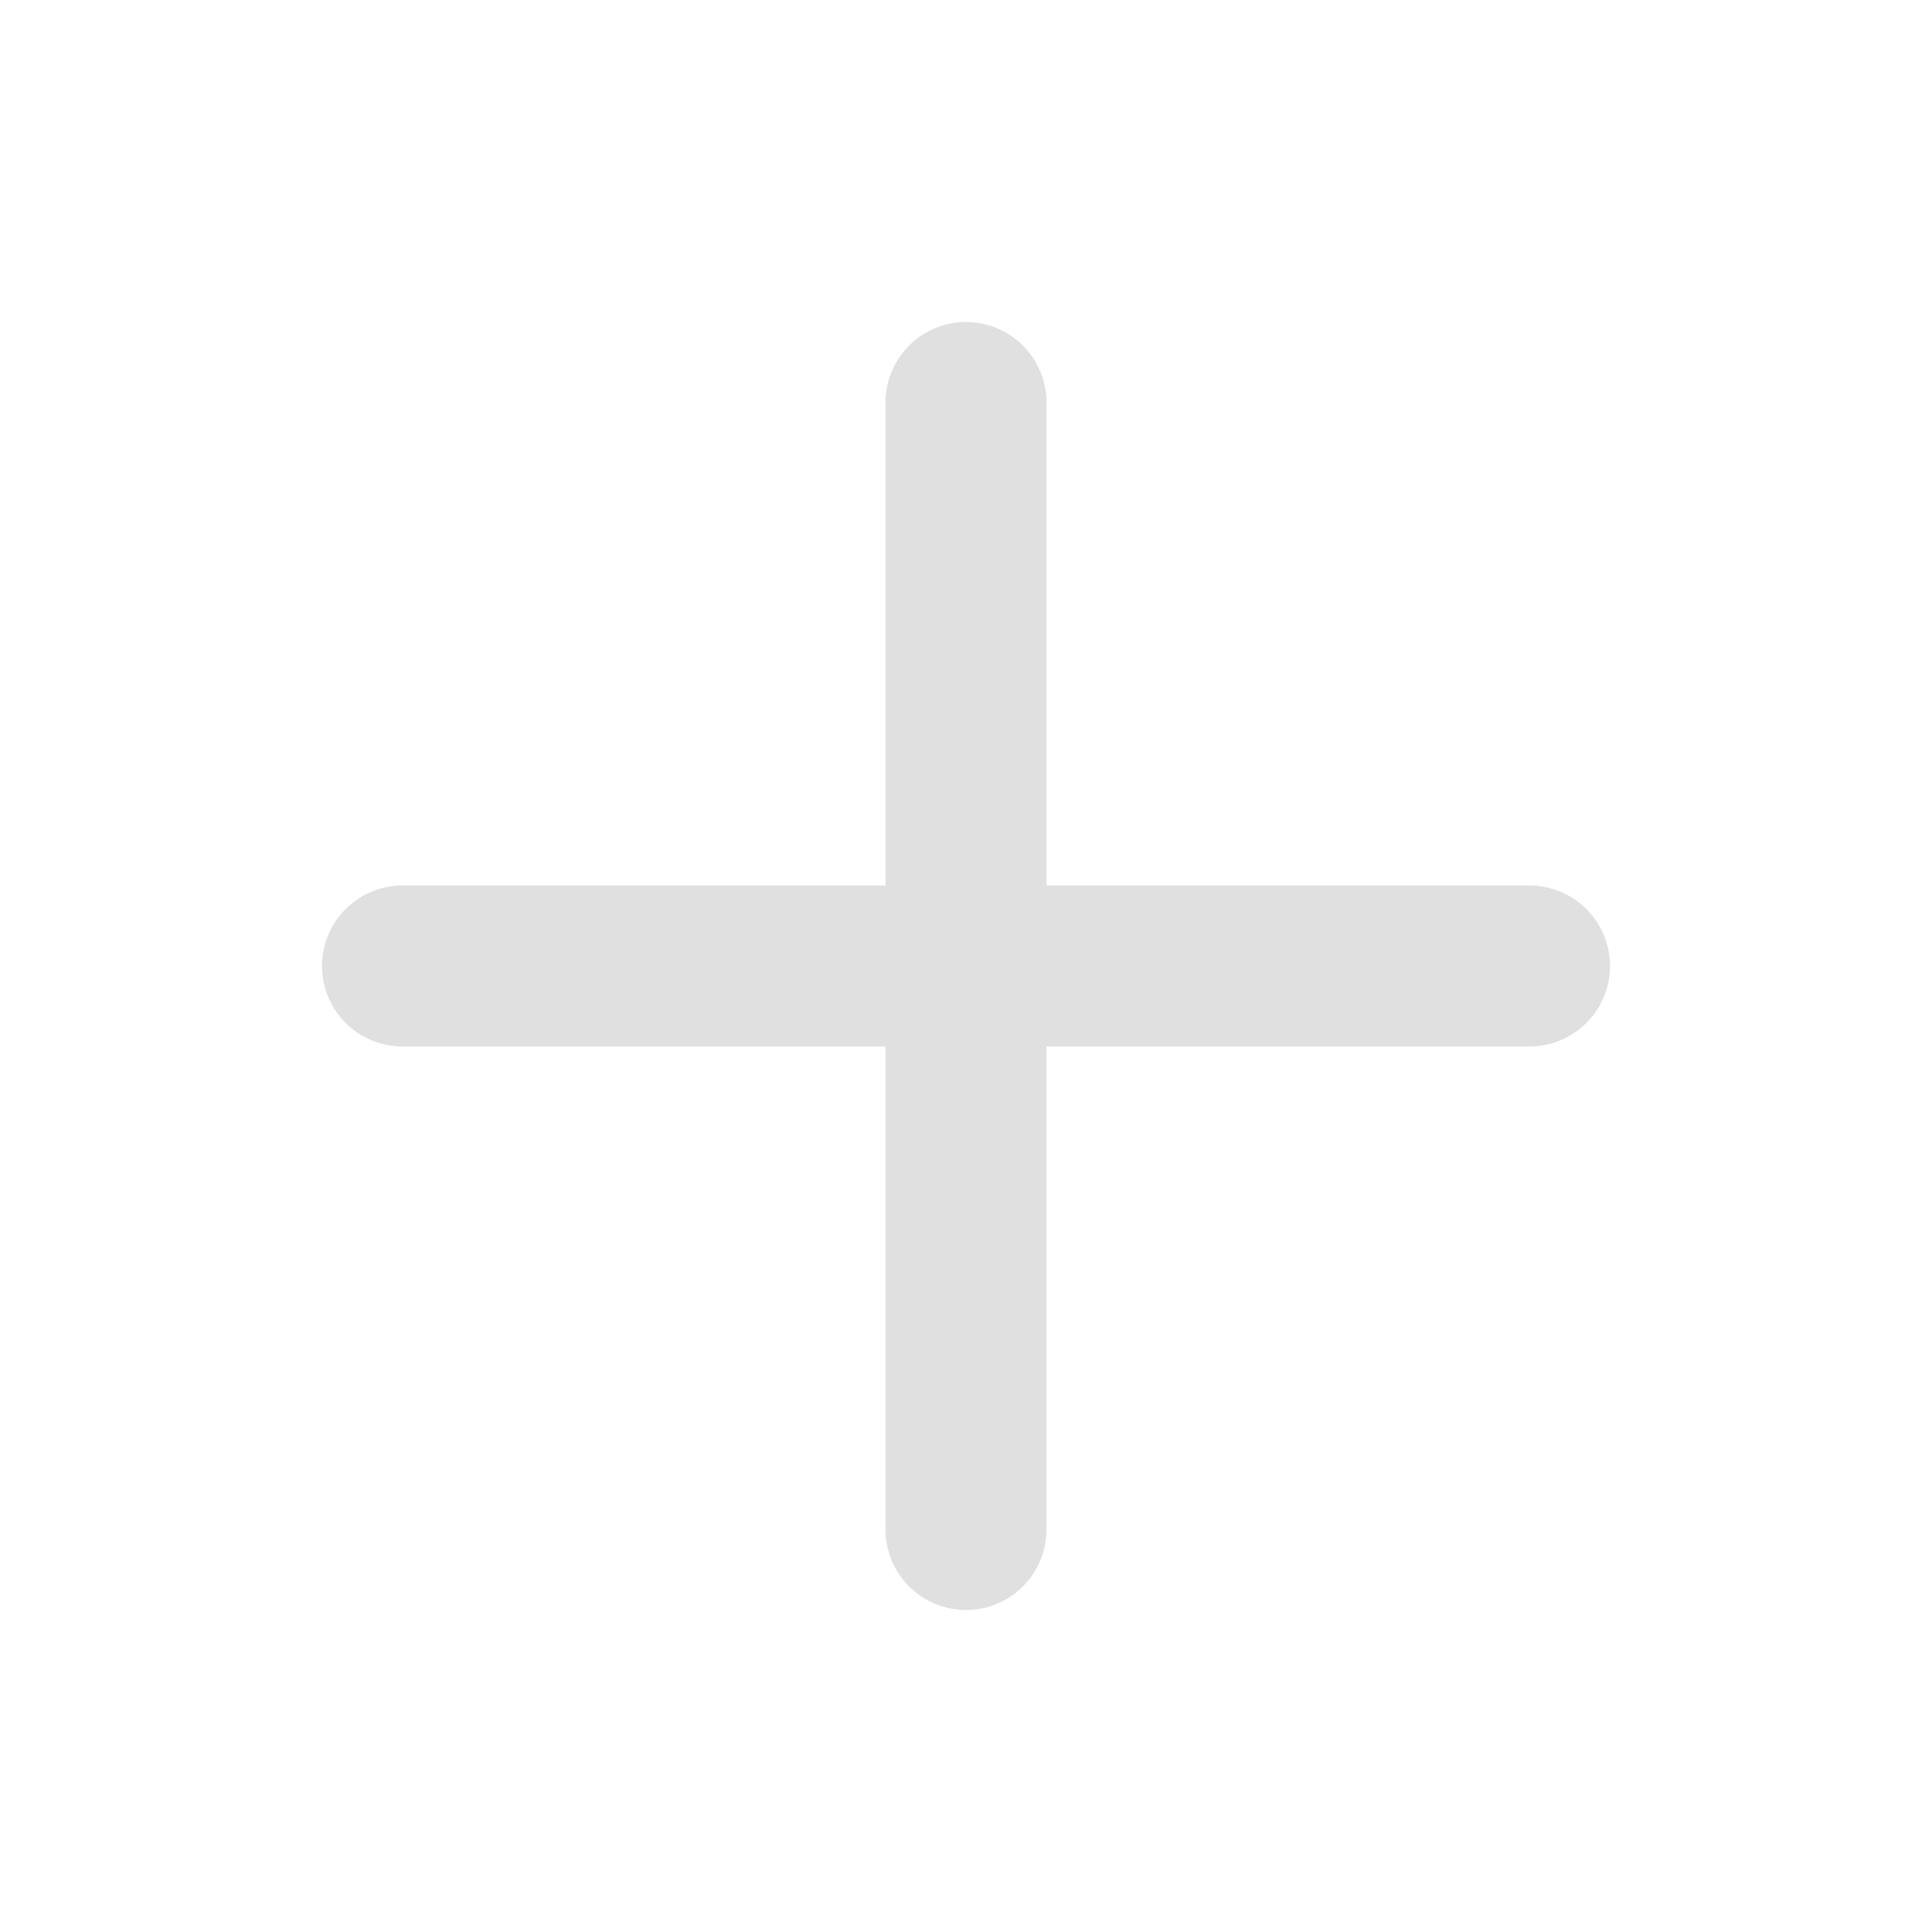
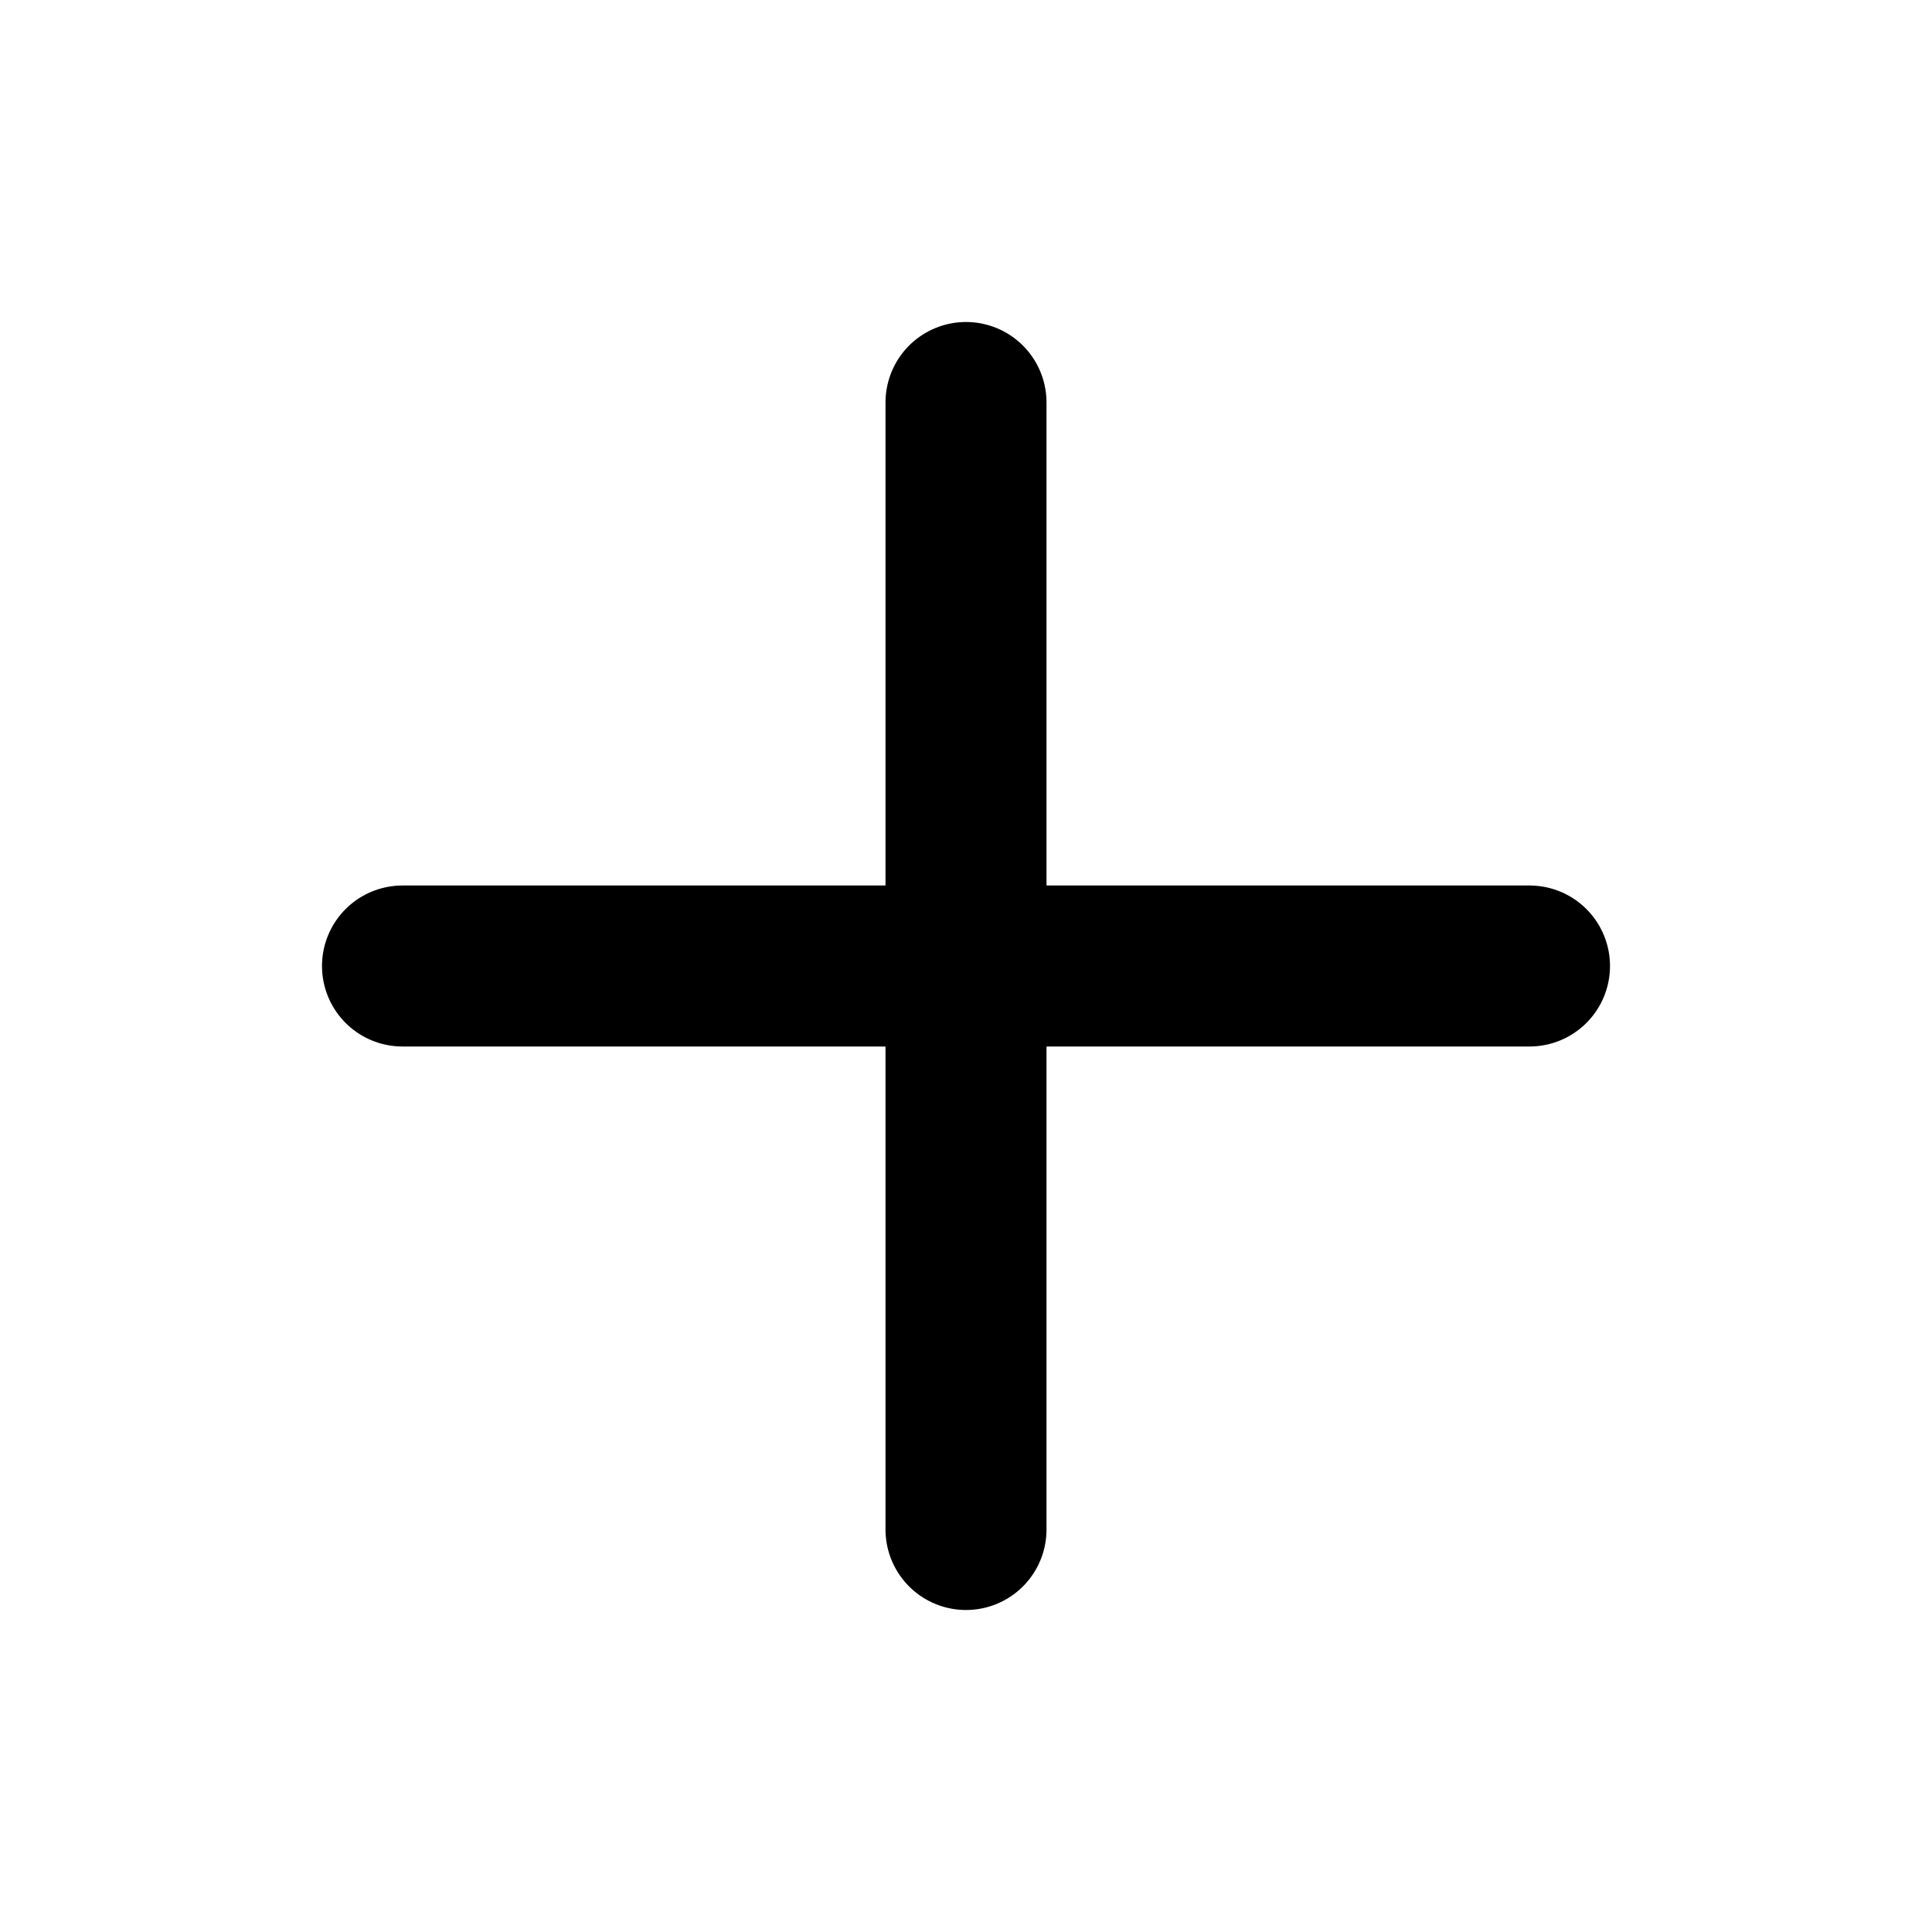
- <svg xmlns="http://www.w3.org/2000/svg" width="24" height="24" viewBox="0 0 24 24" fill="none" stroke="#e0e0e0" stroke-width="2" stroke-linecap="round" stroke-linejoin="round">
+ <svg xmlns="http://www.w3.org/2000/svg" width="24" height="24" viewBox="0 0 24 24" fill="none" stroke="currentColor" stroke-width="2" stroke-linecap="round" stroke-linejoin="round">
  <path d="M5 12h14" />
  <path d="M12 5v14" />
</svg>
